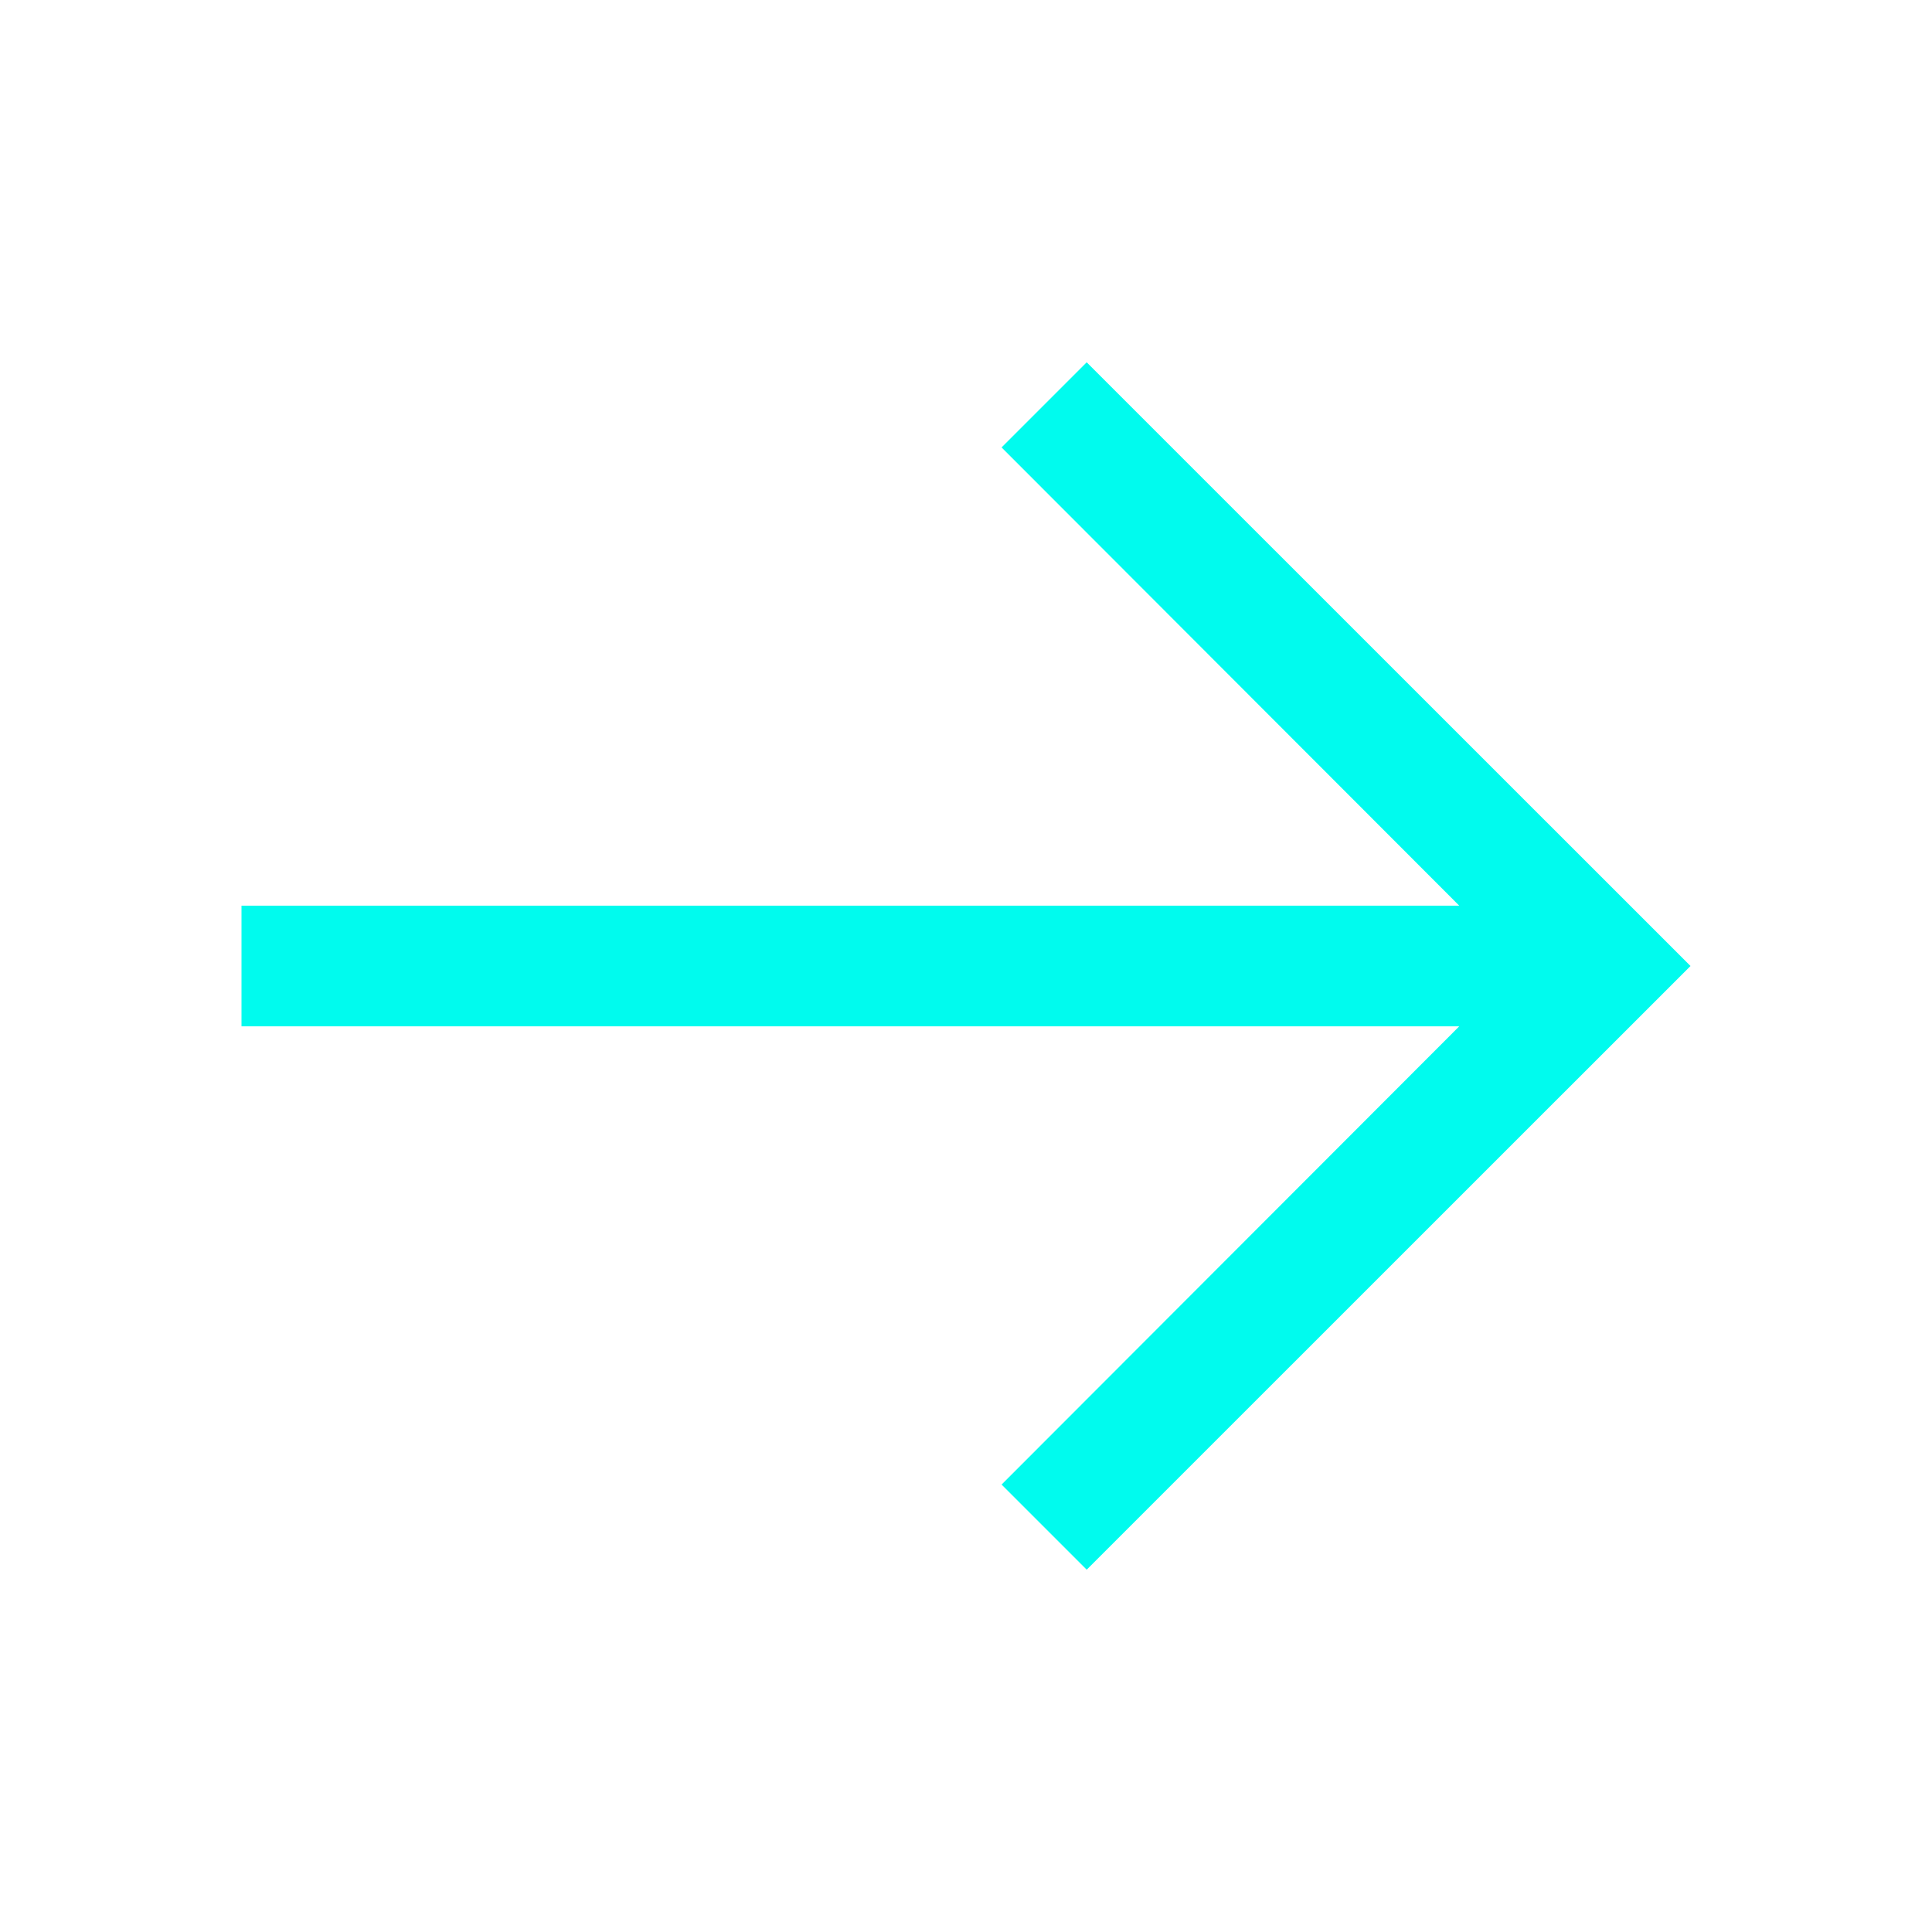
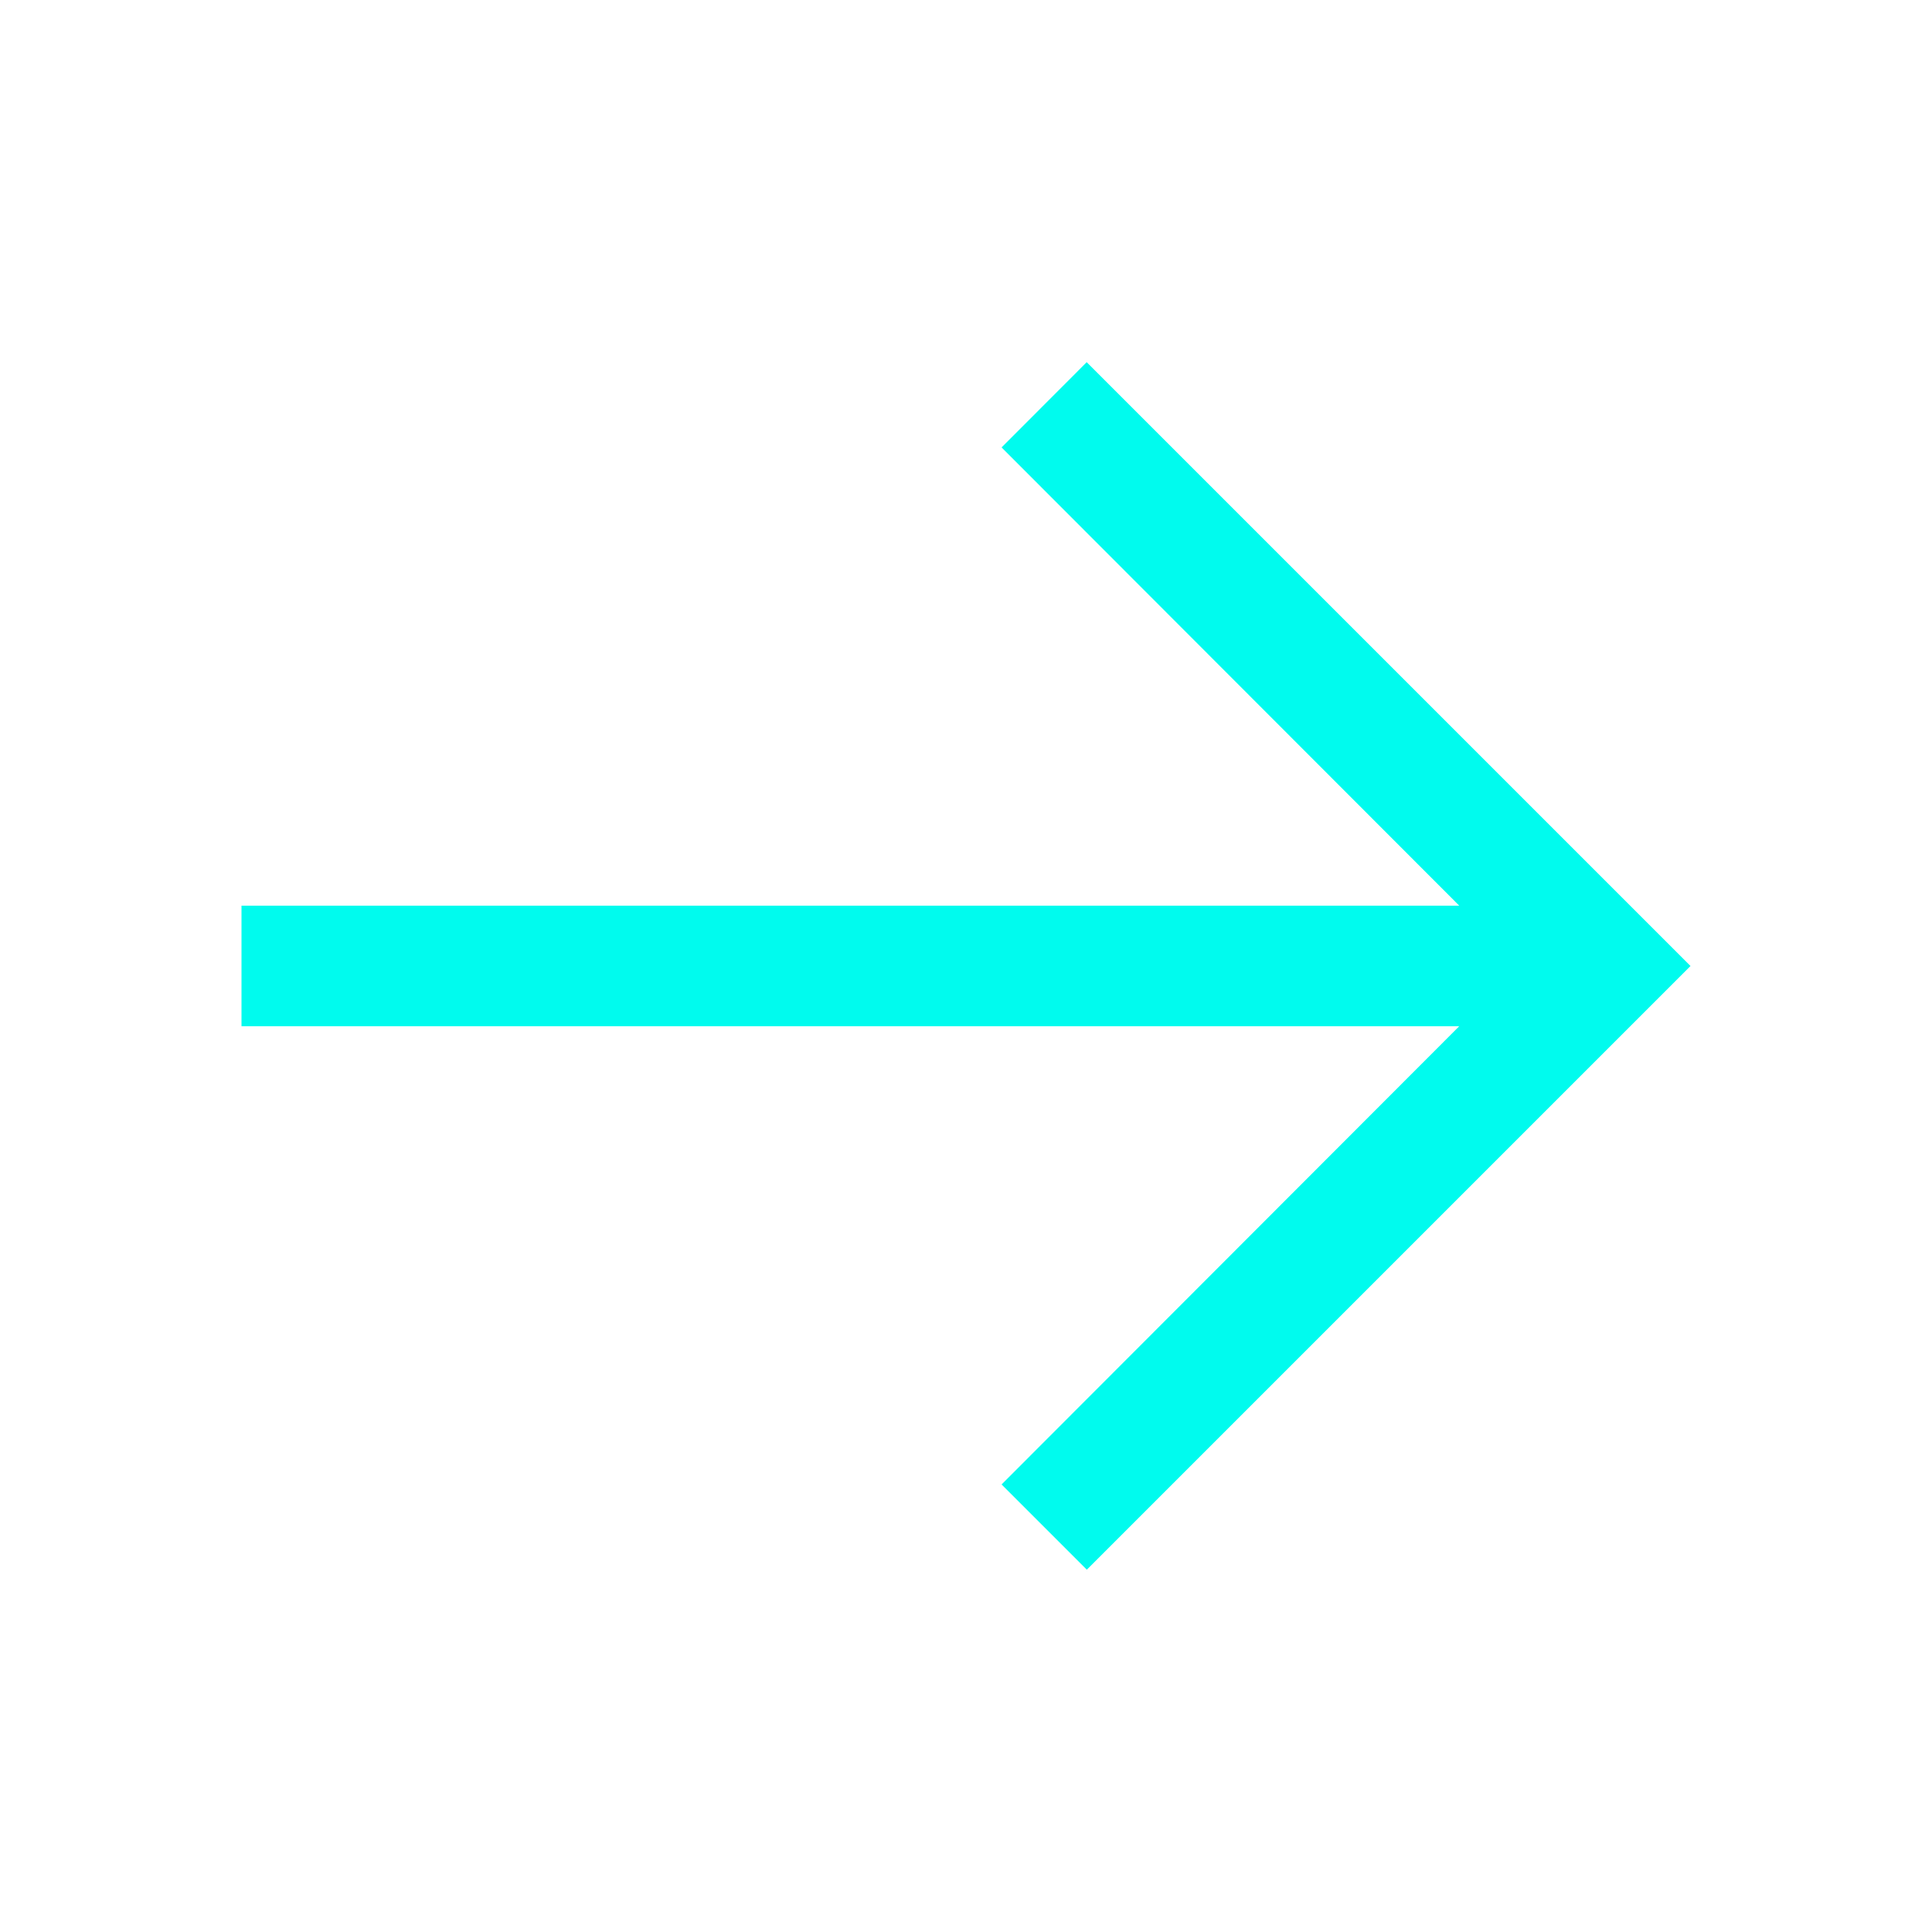
- <svg xmlns="http://www.w3.org/2000/svg" width="17" height="17" viewBox="0 0 17 17" fill="none">
-   <path d="M8.813 3.937L12.84 7.969L2.125 7.969L2.125 9.031L12.84 9.031L8.813 13.063L9.562 13.812L14.875 8.5L9.562 3.188L8.813 3.937Z" fill="#00FBEE" />
+ <svg xmlns="http://www.w3.org/2000/svg" width="17" height="17" fill="none">
+   <path fill="#00FBEE" d="m8.813 3.937 4.027 4.032H2.125V9.03H12.84l-4.027 4.032.75.75L14.875 8.5 9.562 3.187l-.749.75Z" />
</svg>
